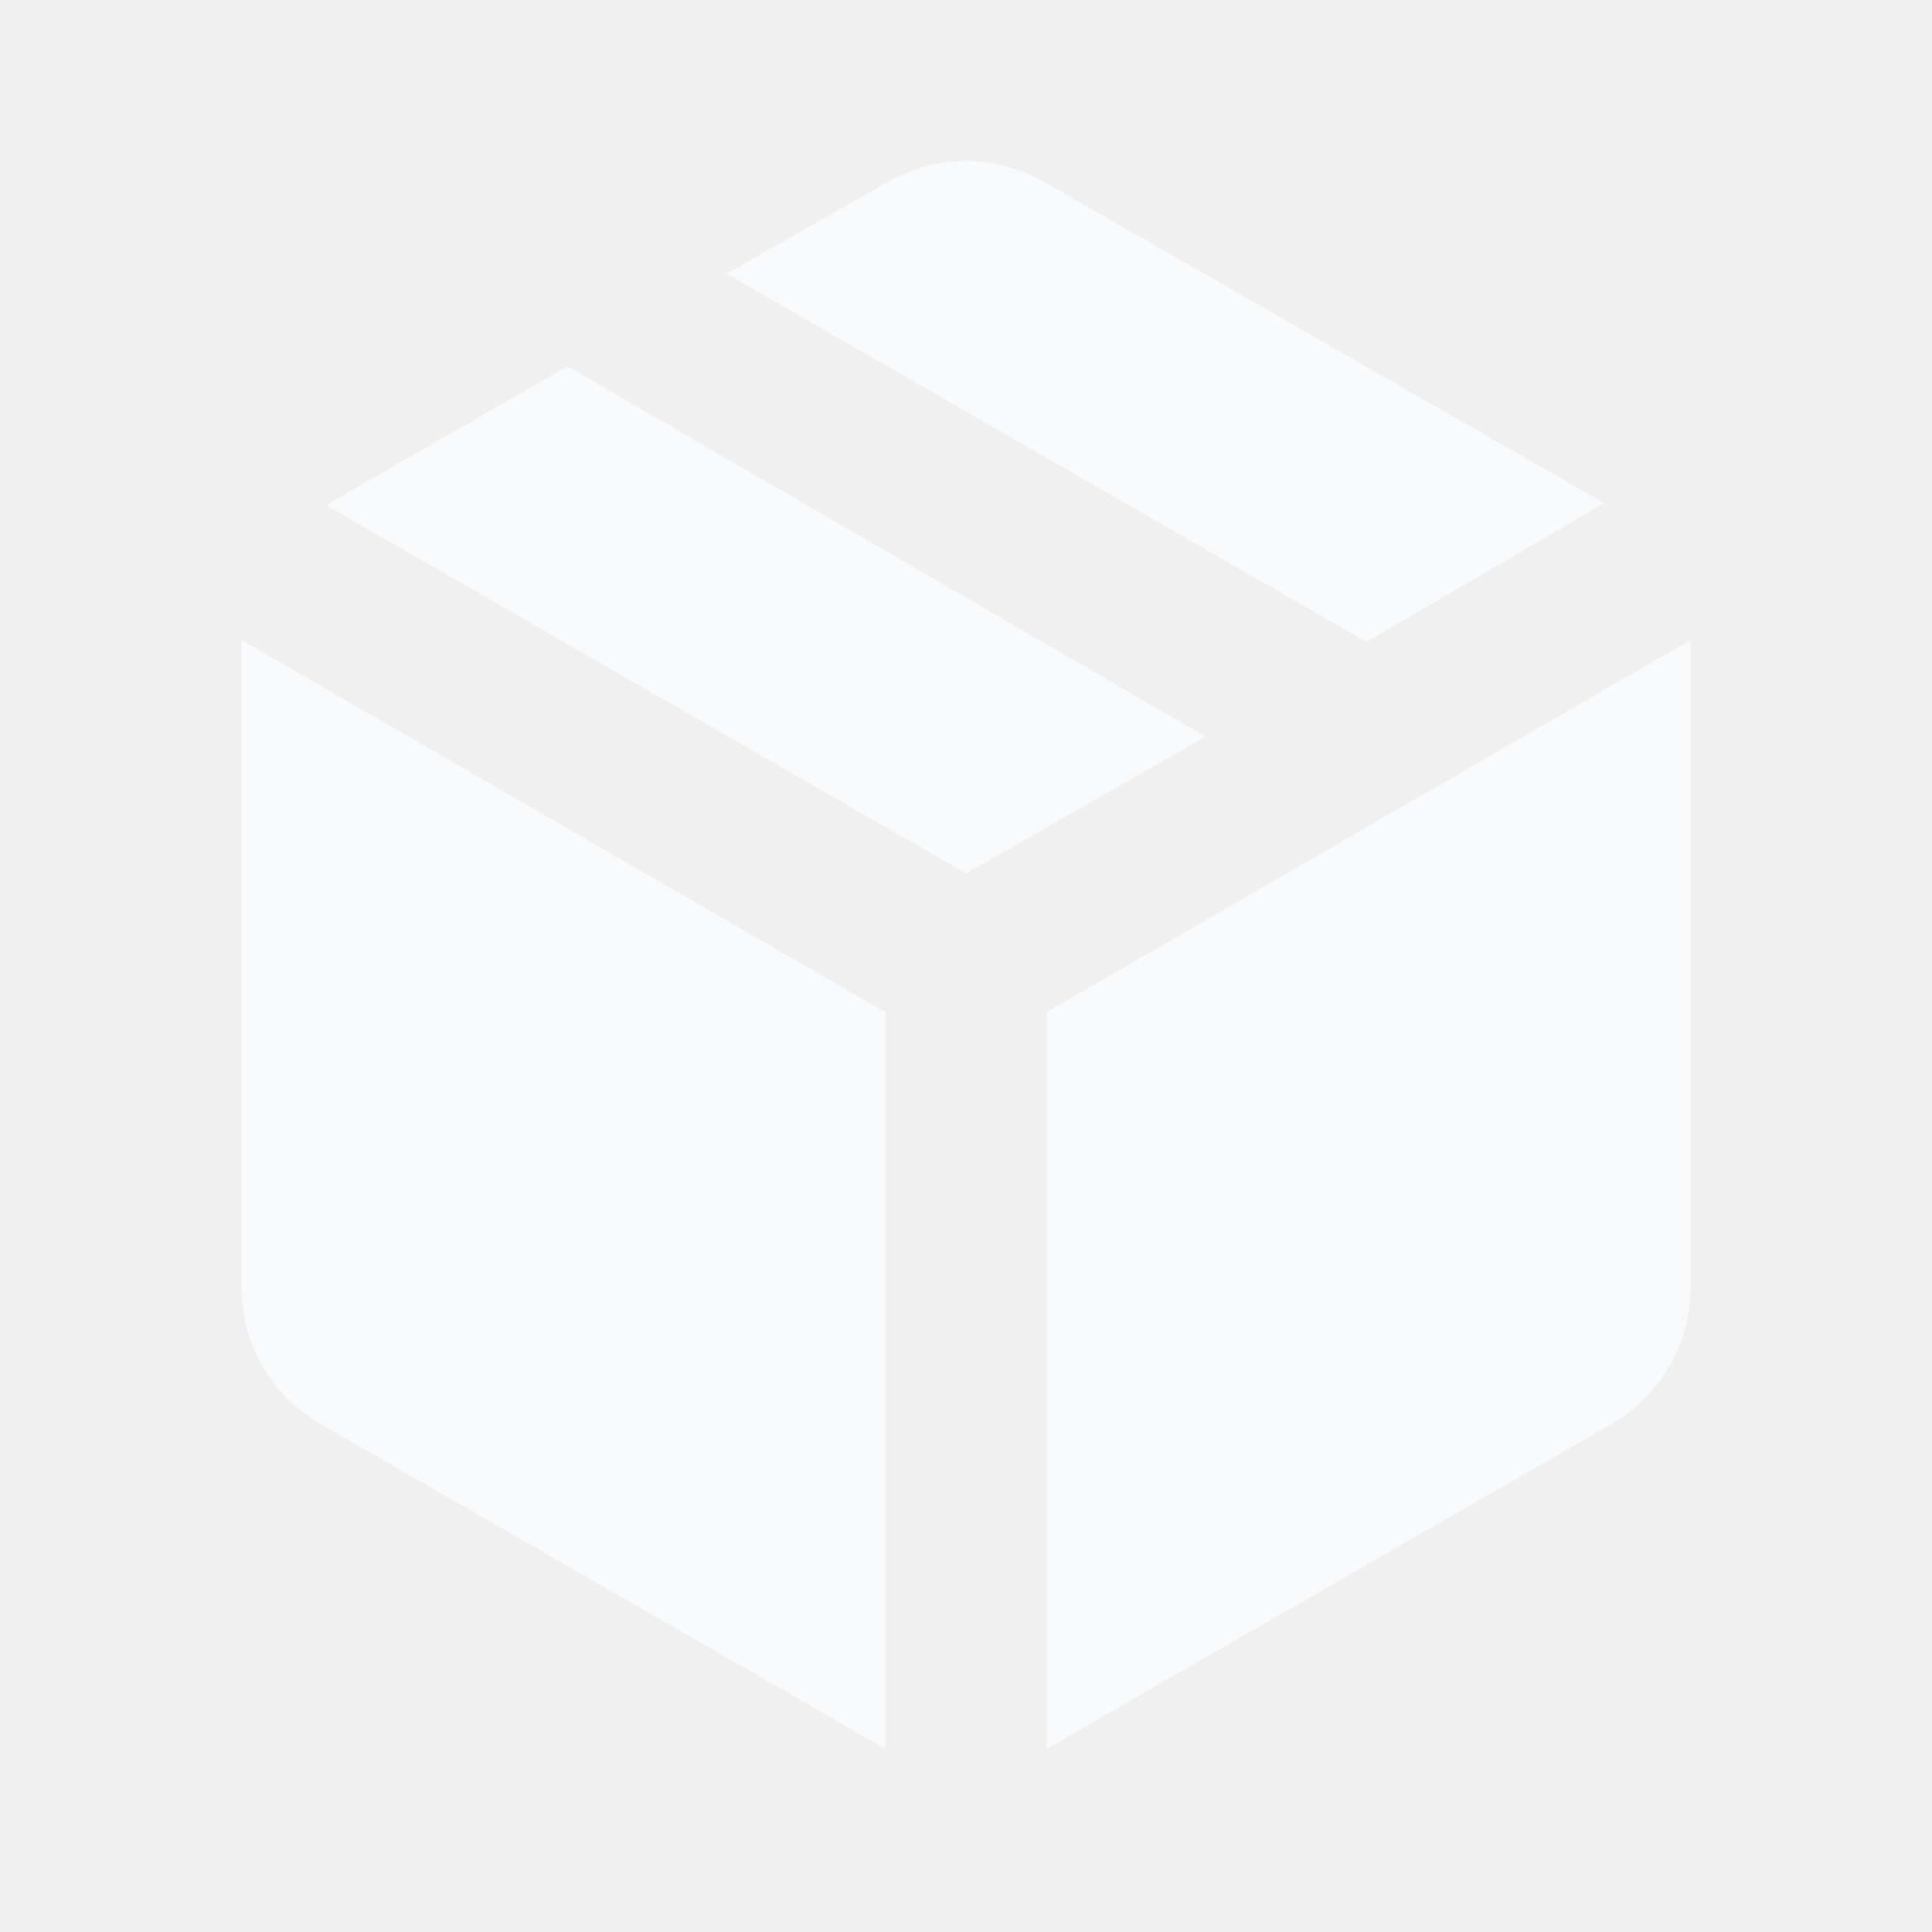
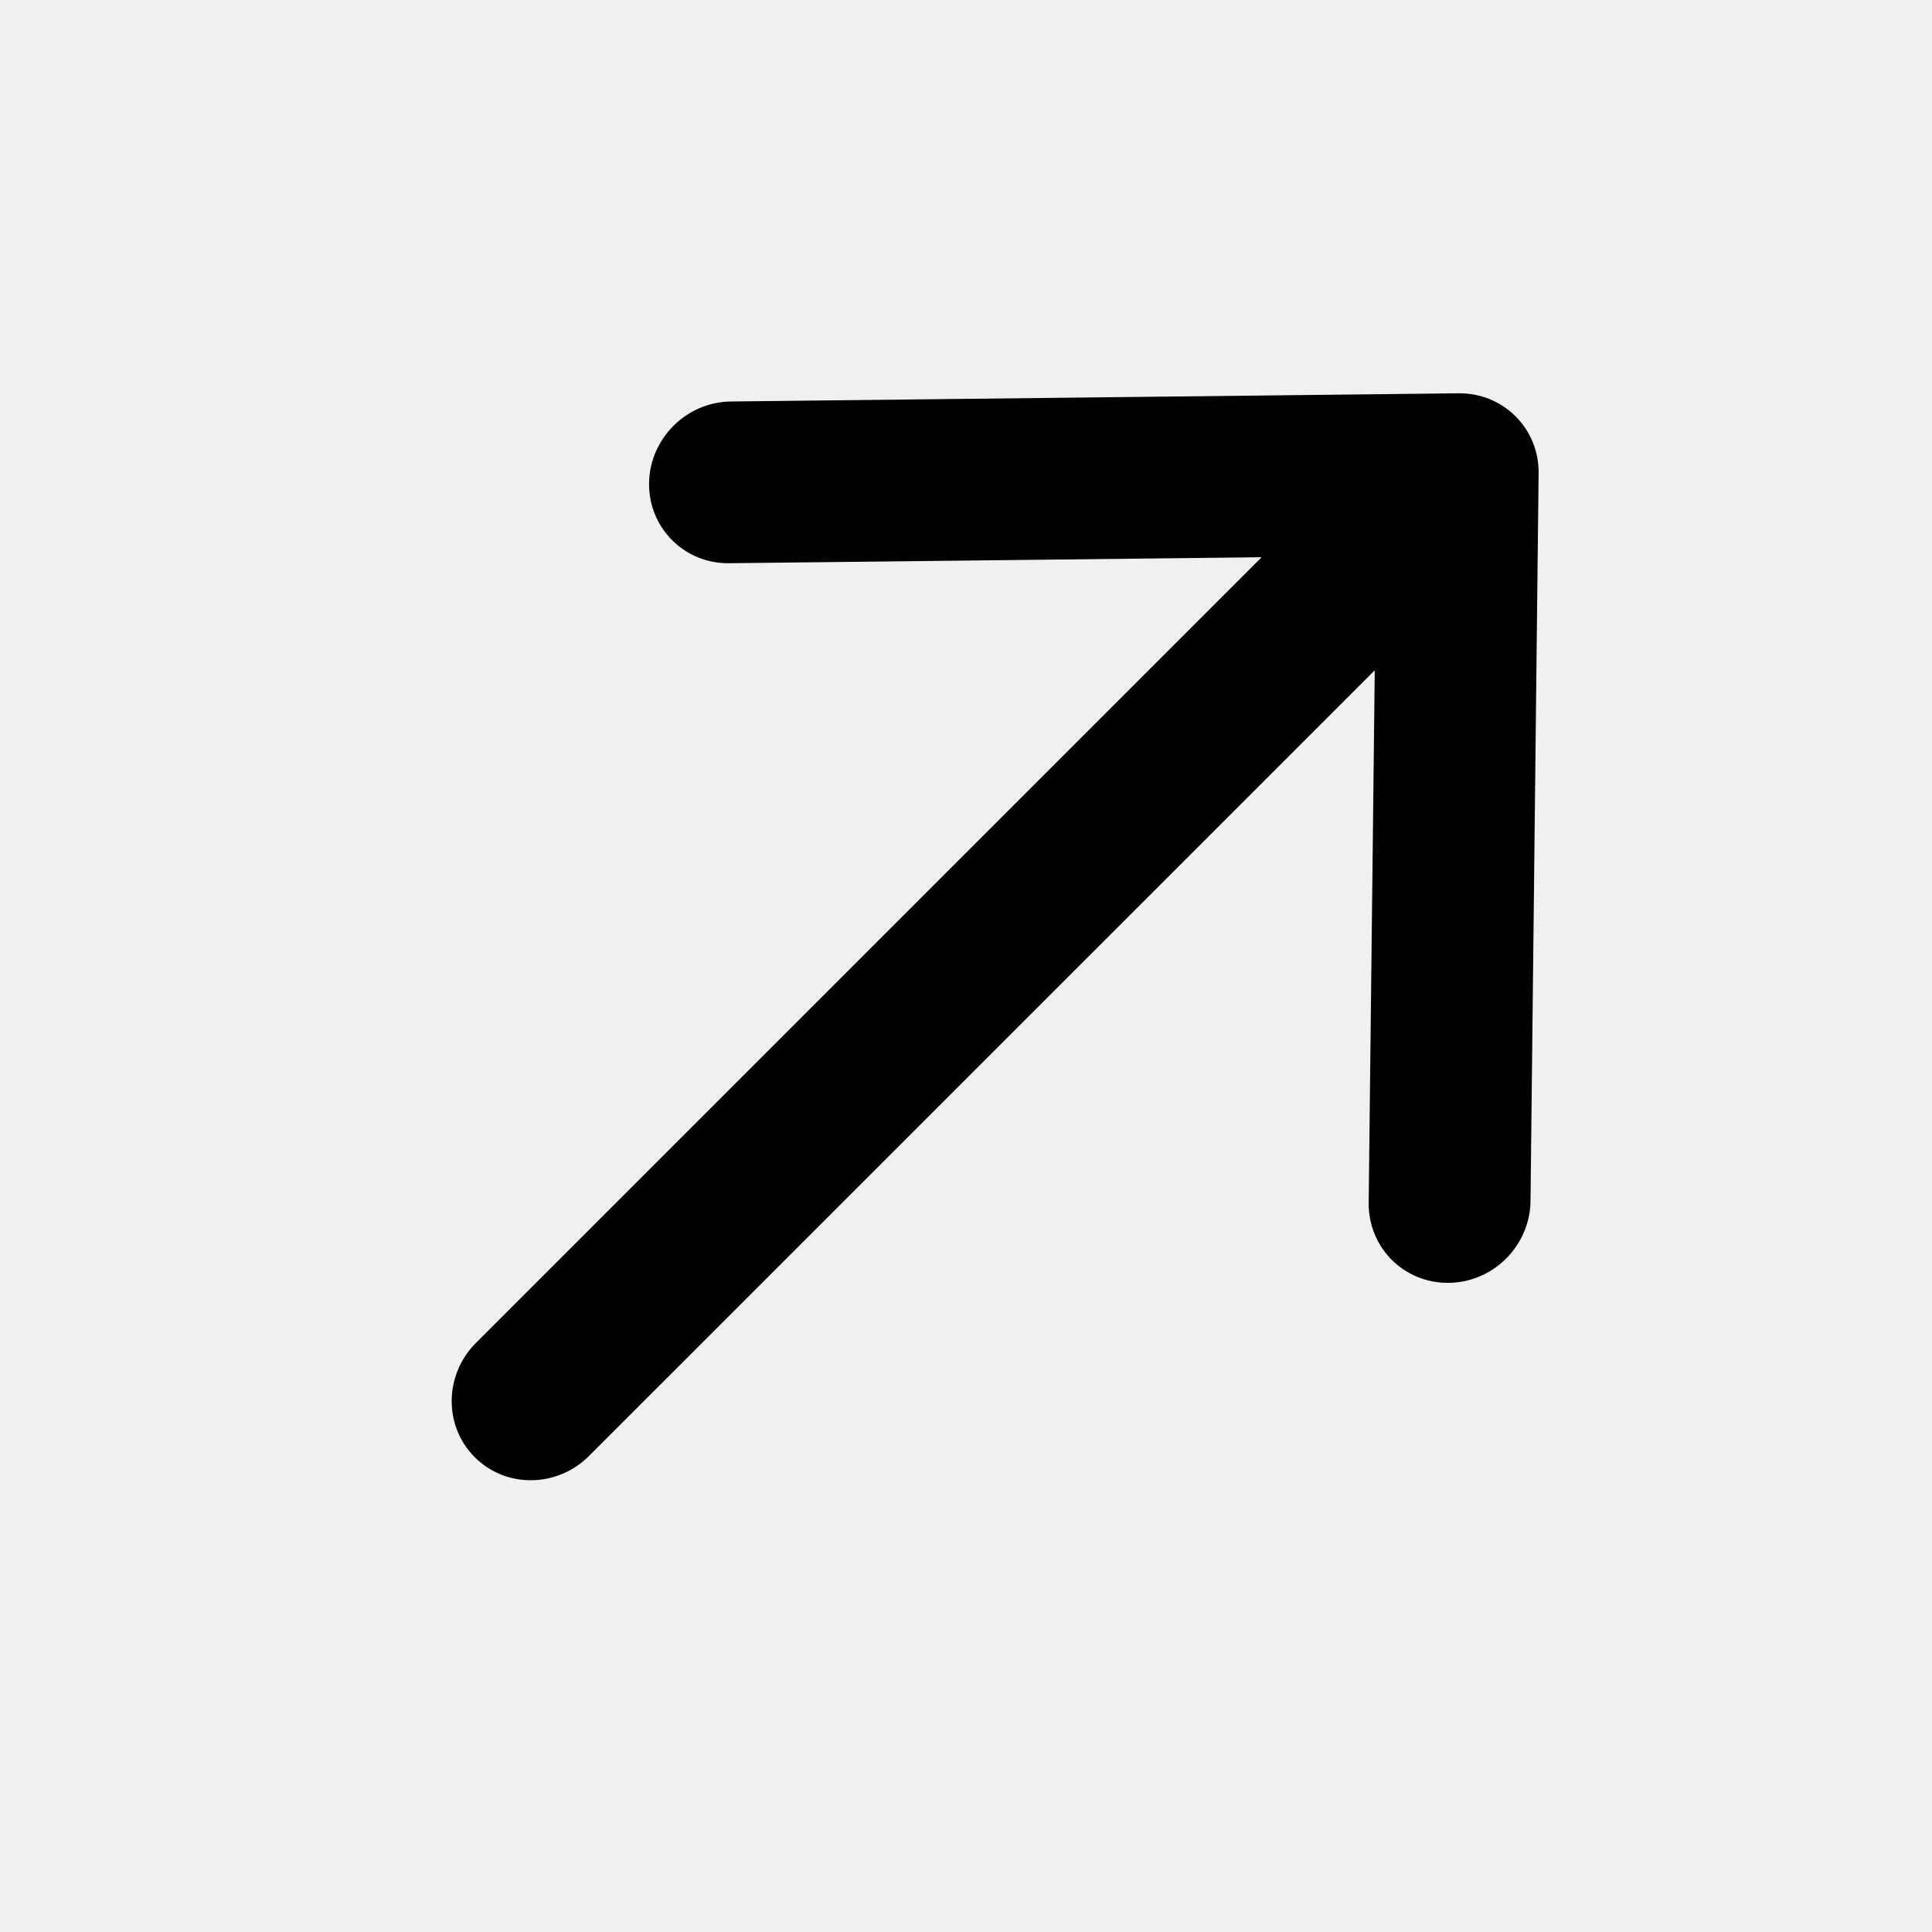
- <svg xmlns="http://www.w3.org/2000/svg" width="24" height="24" viewBox="0 0 24 24" fill="none">
-   <g clip-path="url(#clip0_2078_6239)">
-     <mask id="mask0_2078_6239" style="mask-type:alpha" maskUnits="userSpaceOnUse" x="0" y="0" width="24" height="24">
-       <rect width="24" height="24" fill="#D9D9D9" />
-     </mask>
-     <g mask="url(#mask0_2078_6239)">
-       <path d="M11 21.725V12.575L3 7.95V15.975C3 16.342 3.087 16.675 3.263 16.975C3.438 17.275 3.683 17.517 4 17.7L11 21.725ZM13 21.725L20 17.7C20.317 17.517 20.562 17.275 20.738 16.975C20.913 16.675 21 16.342 21 15.975V7.95L13 12.575V21.725ZM16.975 7.975L19.925 6.25L13 2.275C12.683 2.092 12.35 2 12 2C11.65 2 11.317 2.092 11 2.275L9.025 3.4L16.975 7.975ZM12 10.85L14.975 9.15L7.05 4.55L4.05 6.275L12 10.85Z" fill="#F9FAFB" />
-     </g>
-   </g>
-   <defs>
-     <clipPath id="clip0_2078_6239">
-       <rect width="24" height="24" fill="white" />
-     </clipPath>
-   </defs>
+ <svg xmlns="http://www.w3.org/2000/svg" width="21" height="21" viewBox="0 0 21 21" fill="none">
+   <path fill-rule="evenodd" clip-rule="evenodd" d="M7.944 4.364L15.855 4.275C16.341 4.27 16.73 4.659 16.724 5.144L16.636 13.055C16.63 13.541 16.232 13.939 15.747 13.944C15.261 13.95 14.872 13.56 14.877 13.075L14.943 7.286L6.403 15.825C6.056 16.172 5.5 16.179 5.16 15.839C4.821 15.5 4.827 14.943 5.174 14.596L13.713 6.057L7.925 6.122C7.439 6.128 7.05 5.738 7.055 5.253C7.061 4.768 7.459 4.37 7.944 4.364Z" fill="black" />
</svg>
